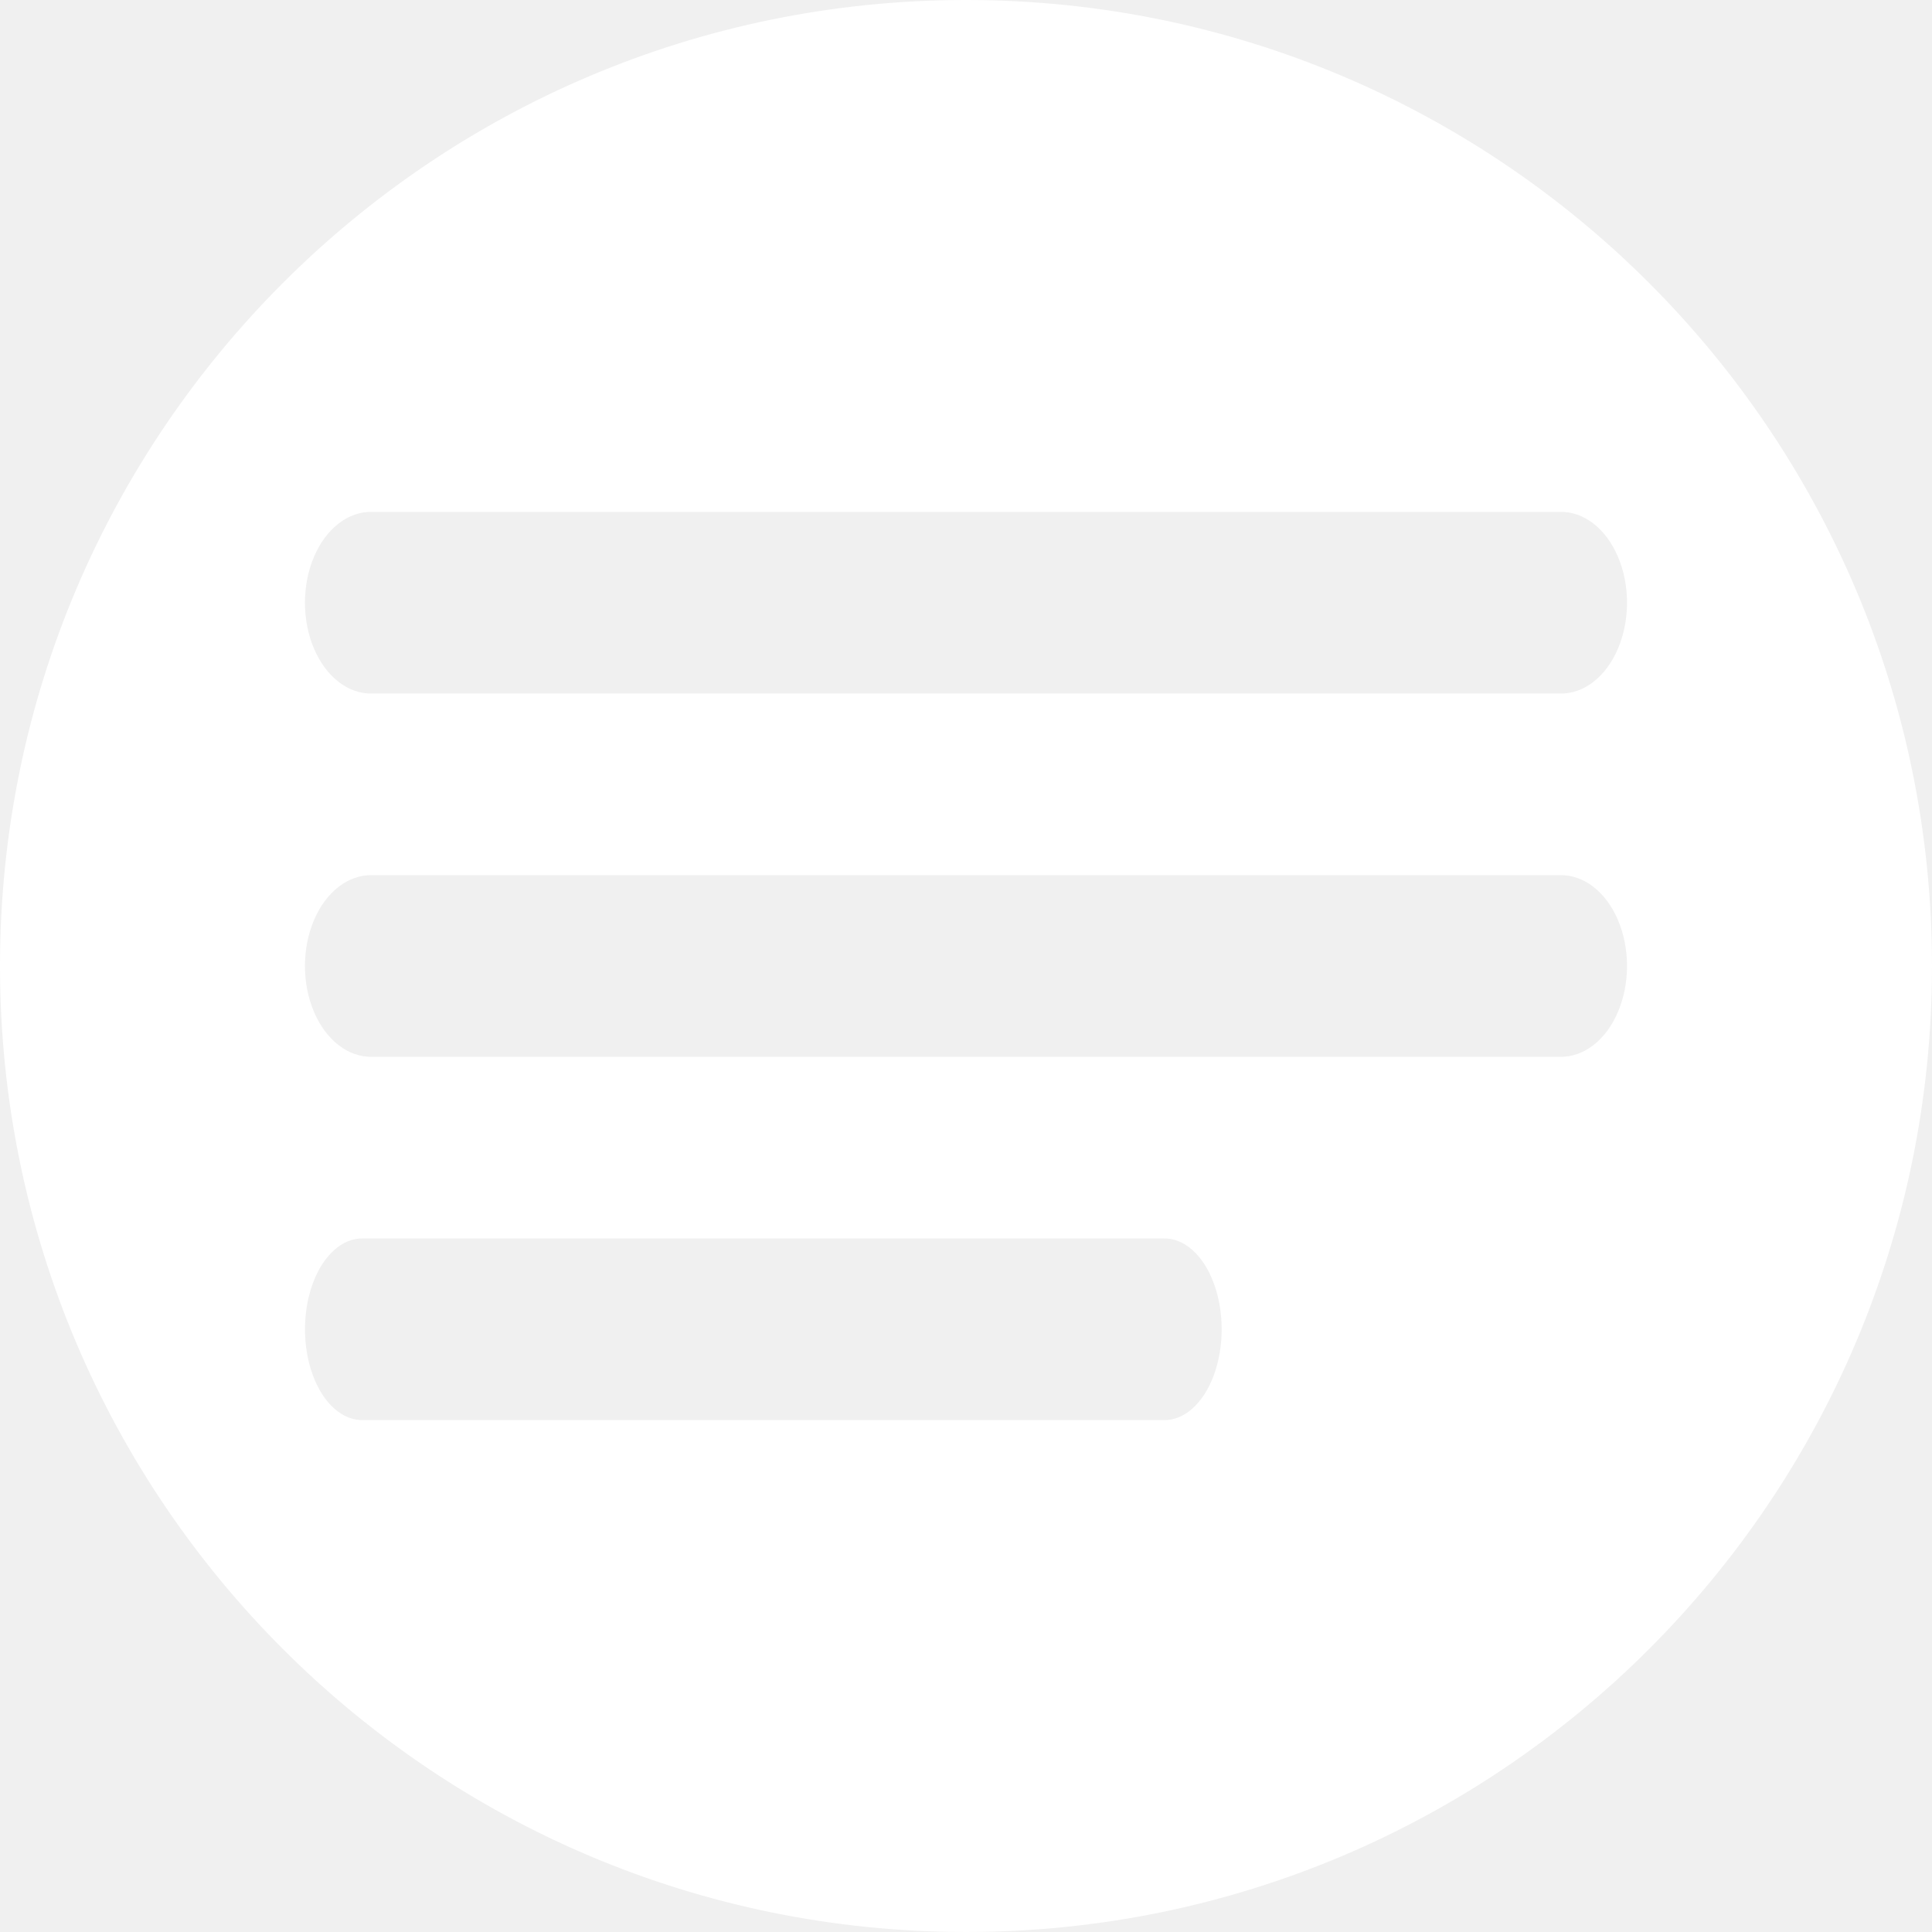
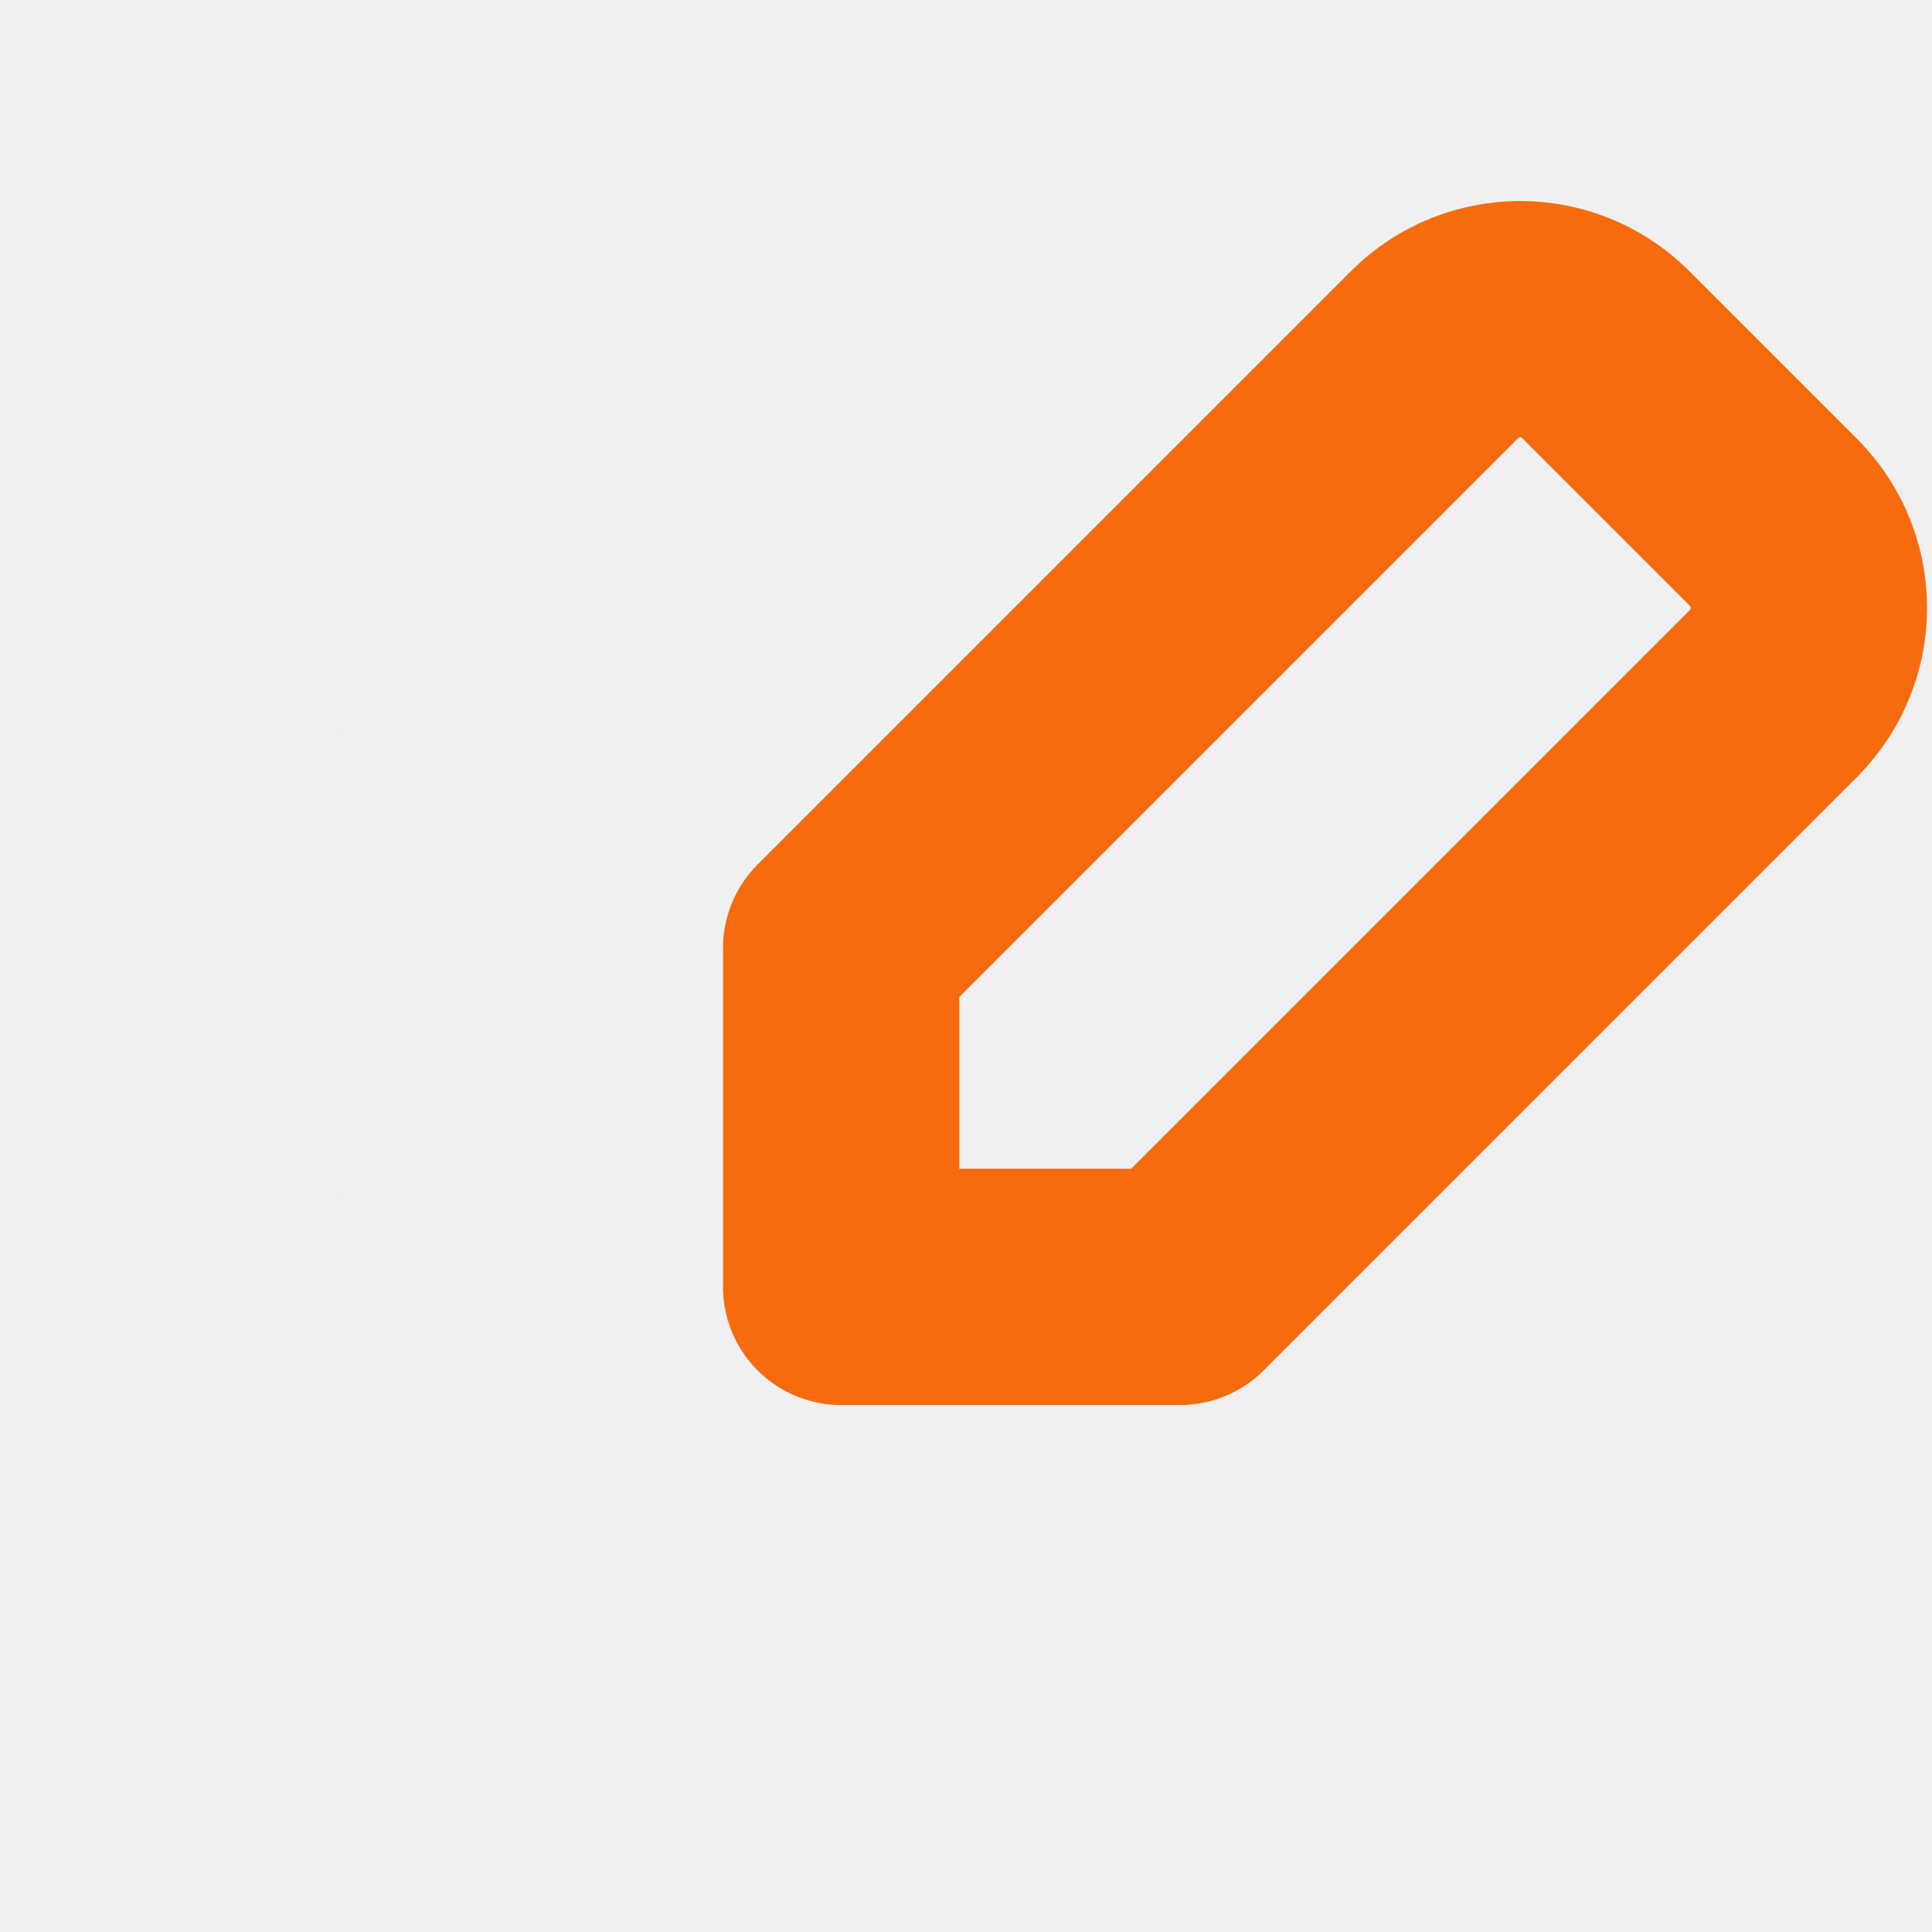
- <svg xmlns="http://www.w3.org/2000/svg" width="128.549mm" height="128.55mm" viewBox="0 0 128.549 128.55" version="1.1" id="svg4543">
-   <defs id="defs4537" />
-   <g id="layer1" transform="translate(-39.44204,-40.63761)">
-     <g id="layer2" style="display:none">
-       <rect style="fill:#666666;fill-opacity:1;stroke-width:0.278" id="rect831" width="142.596" height="143.056" x="36.912" y="37.171" />
-     </g>
-     <g id="g5186" transform="translate(1.058335,1.851866)">
-       <path id="path5105" d="M 388,146.592 A 242.928,242.929 0 0 0 145.072,389.52 242.928,242.929 0 0 0 388,632.449 242.928,242.929 0 0 0 630.928,389.52 242.928,242.929 0 0 0 388,146.592 Z m 0,10 A 232.928,232.929 0 0 1 620.928,389.52 232.928,232.929 0 0 1 388,622.449 232.928,232.929 0 0 1 155.072,389.52 232.928,232.929 0 0 1 388,156.592 Z" style="fill:#ffffff;fill-opacity:1;stroke-width:1.13" transform="scale(0.2645833)" />
-       <path style="fill:#ffffff;fill-opacity:1;stroke-width:0.293" d="m 102.658,40.051 a 63.009,63.009 0 0 0 -63.009,63.009 63.009,63.009 0 0 0 63.009,63.009 63.009,63.009 0 0 0 63.009,-63.009 63.009,63.009 0 0 0 -63.009,-63.009 z m -39.513,32.794 h 79.026 a 4.391,6.044 0 1 1 0,12.086 H 63.145 a 4.391,6.044 0 1 1 0,-12.086 z m 0,24.172 h 79.026 a 4.391,6.044 0 1 1 0,12.086 H 63.145 a 4.391,6.044 0 1 1 0,-12.086 z m -0.595,24.172 h 53.247 a 3.804,6.044 0 1 1 0,12.086 H 62.55 a 3.804,6.044 0 1 1 0,-12.086 z" id="ellipse5130" />
-     </g>
+ <svg xmlns="http://www.w3.org/2000/svg" fill="#000000" width="695" height="695" viewBox="0 0 20.85 20.85" id="agenda-pencil" data-name="Line Color" class="icon line-color" version="1.1">
+   <defs id="defs1499" />
+   <g id="g157" transform="translate(0.06082949)">
+     <path id="secondary" d="M 19.087,5.646 17.259,3.818 a 1.306,1.306 0 0 0 -1.829,0 L 9.017,10.231 v 3.657 h 3.657 L 19.087,7.475 a 1.306,1.306 0 0 0 0,-1.829 z" style="fill:none;stroke:#f66b0e;stroke-width:2.55;stroke-linecap:round;stroke-linejoin:round;stroke-dasharray:none;stroke-opacity:1" />
+     <path id="primary" d="m 15.566,16.454 v 2.01 a 0.936,1.005 0 0 1 -0.936,1.005 H 3.394 A 0.936,1.005 0 0 1 2.457,18.463 V 2.387 A 0.936,1.005 0 0 1 3.394,1.382 h 9.364" style="fill:none;stroke:#efefef;stroke-width:2.764;stroke-linecap:round;stroke-linejoin:round;stroke-dasharray:none;stroke-opacity:1" />
+     <path id="primary-2" data-name="primary" d="m 1.5,6.425 h 2 m -2,4 h 2 m -2,4 h 2" style="fill:none;stroke:#efefef;stroke-width:3;stroke-linecap:round;stroke-linejoin:round;stroke-dasharray:none;stroke-opacity:1" />
  </g>
</svg>
